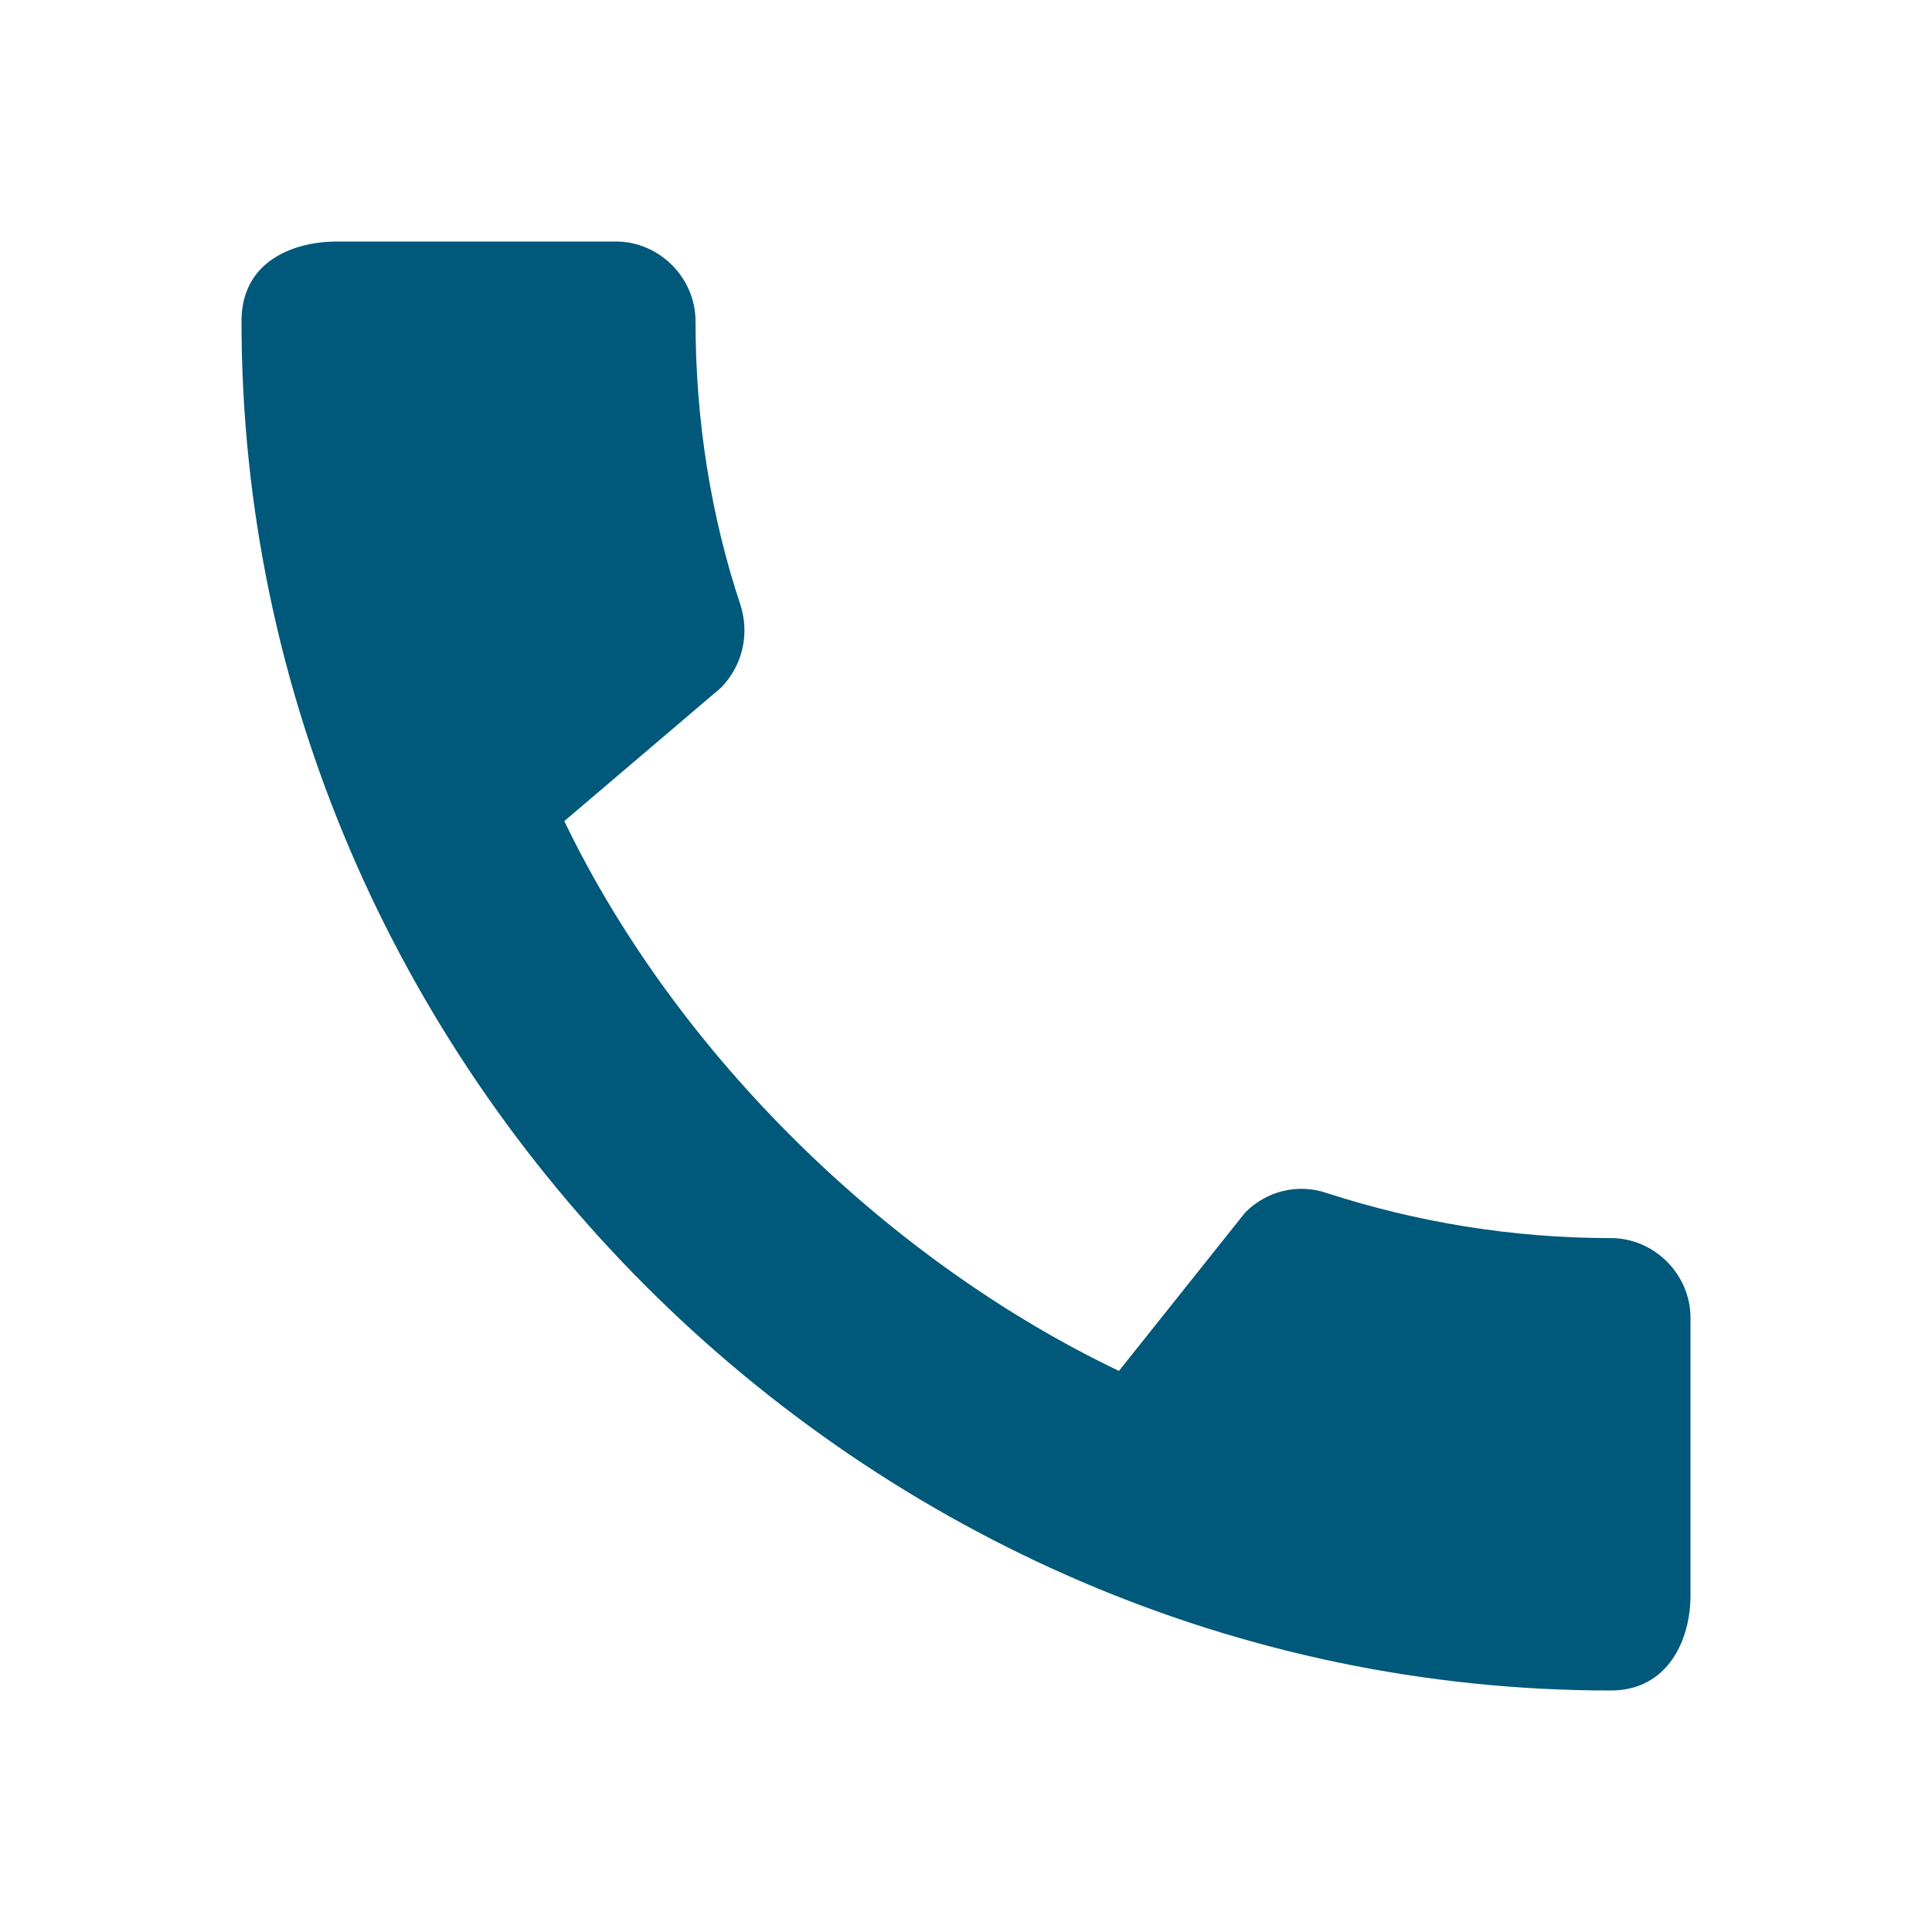
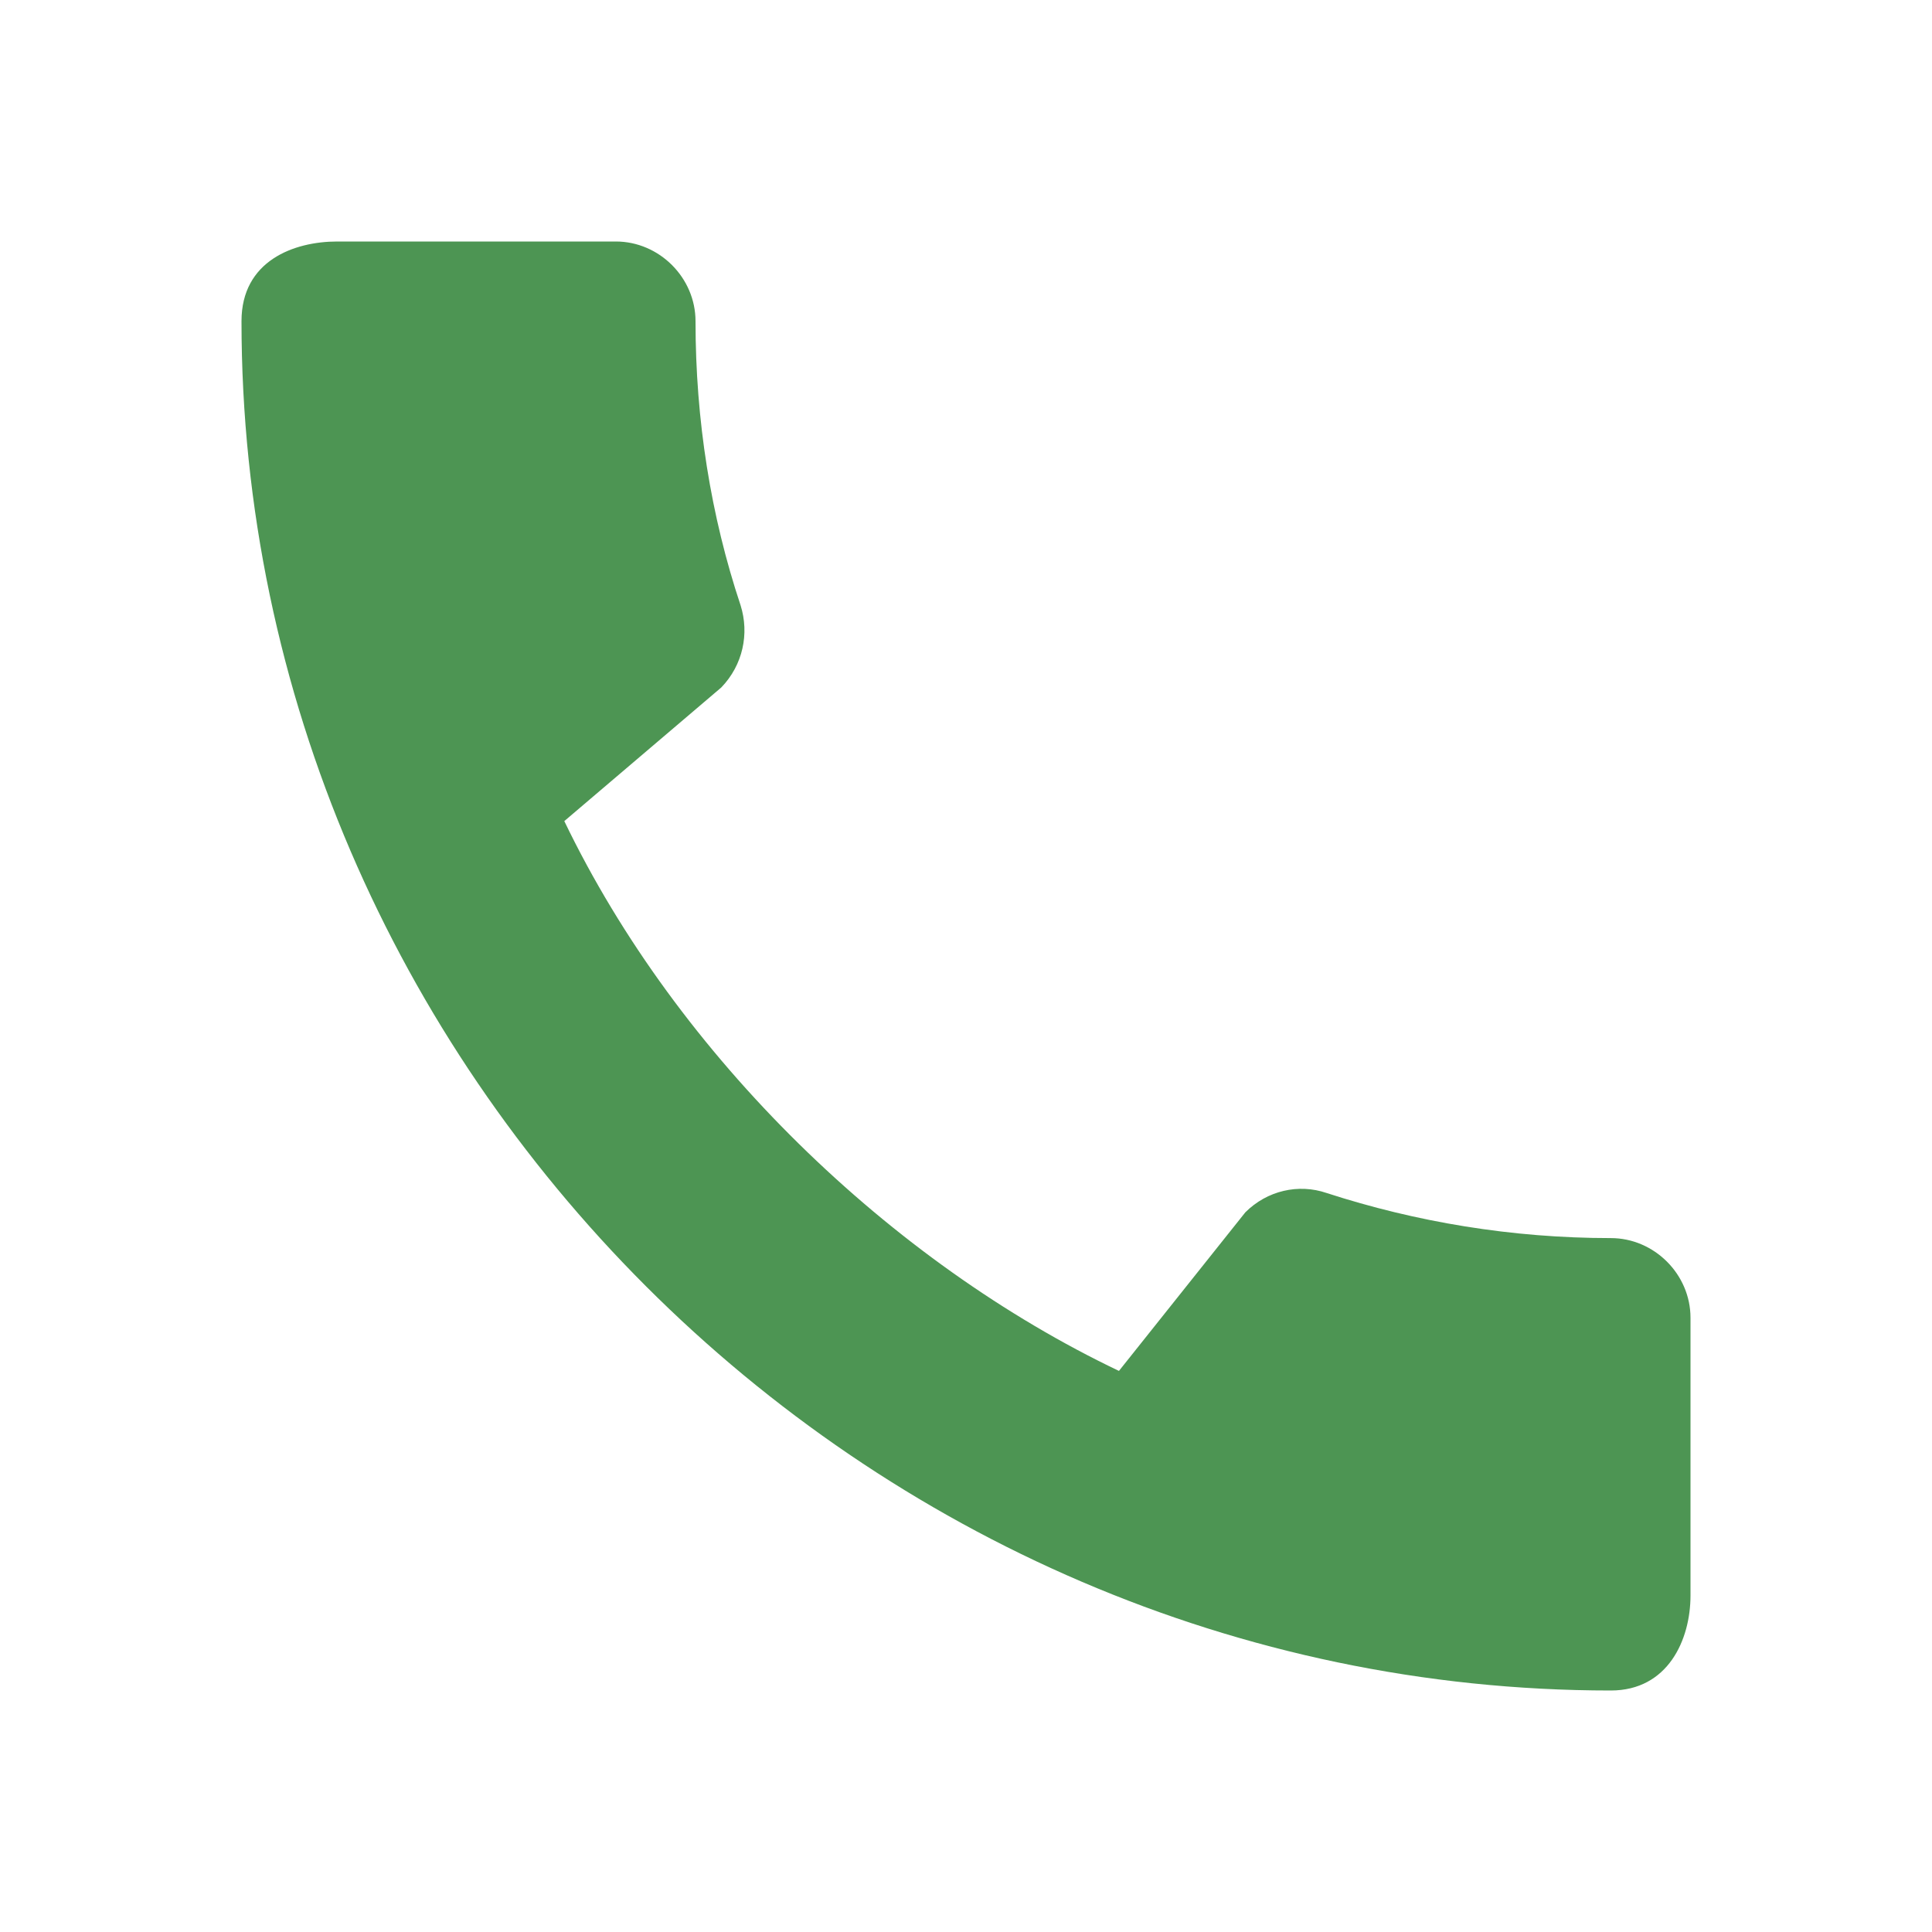
<svg xmlns="http://www.w3.org/2000/svg" width="24" height="24" viewBox="0 0 24 24">
  <g fill="none" fill-rule="evenodd">
    <path d="M0 0L24 0 24 24 0 24z" />
-     <path fill="#00587a" d="M20.01 15.38c-1.23 0-2.42-.2-3.53-.56-.35-.12-.74-.03-1.01.24l-1.57 1.97c-2.83-1.35-5.48-3.9-6.89-6.83l1.95-1.66c.27-.28.35-.67.24-1.02-.37-1.11-.56-2.3-.56-3.53 0-.54-.45-.99-.99-.99H4.19C3.65 3 3 3.24 3 3.99 3 13.28 10.73 21 20.01 21c.71 0 .99-.63.99-1.18v-3.45c0-.54-.45-.99-.99-.99z" />
+     <path fill="#4D9553" d="M20.01 15.38c-1.23 0-2.42-.2-3.53-.56-.35-.12-.74-.03-1.01.24l-1.57 1.97c-2.83-1.35-5.48-3.9-6.89-6.83l1.95-1.66c.27-.28.35-.67.24-1.02-.37-1.11-.56-2.3-.56-3.53 0-.54-.45-.99-.99-.99H4.19C3.65 3 3 3.24 3 3.99 3 13.28 10.73 21 20.01 21c.71 0 .99-.63.99-1.18v-3.45c0-.54-.45-.99-.99-.99z" />
  </g>
</svg>
